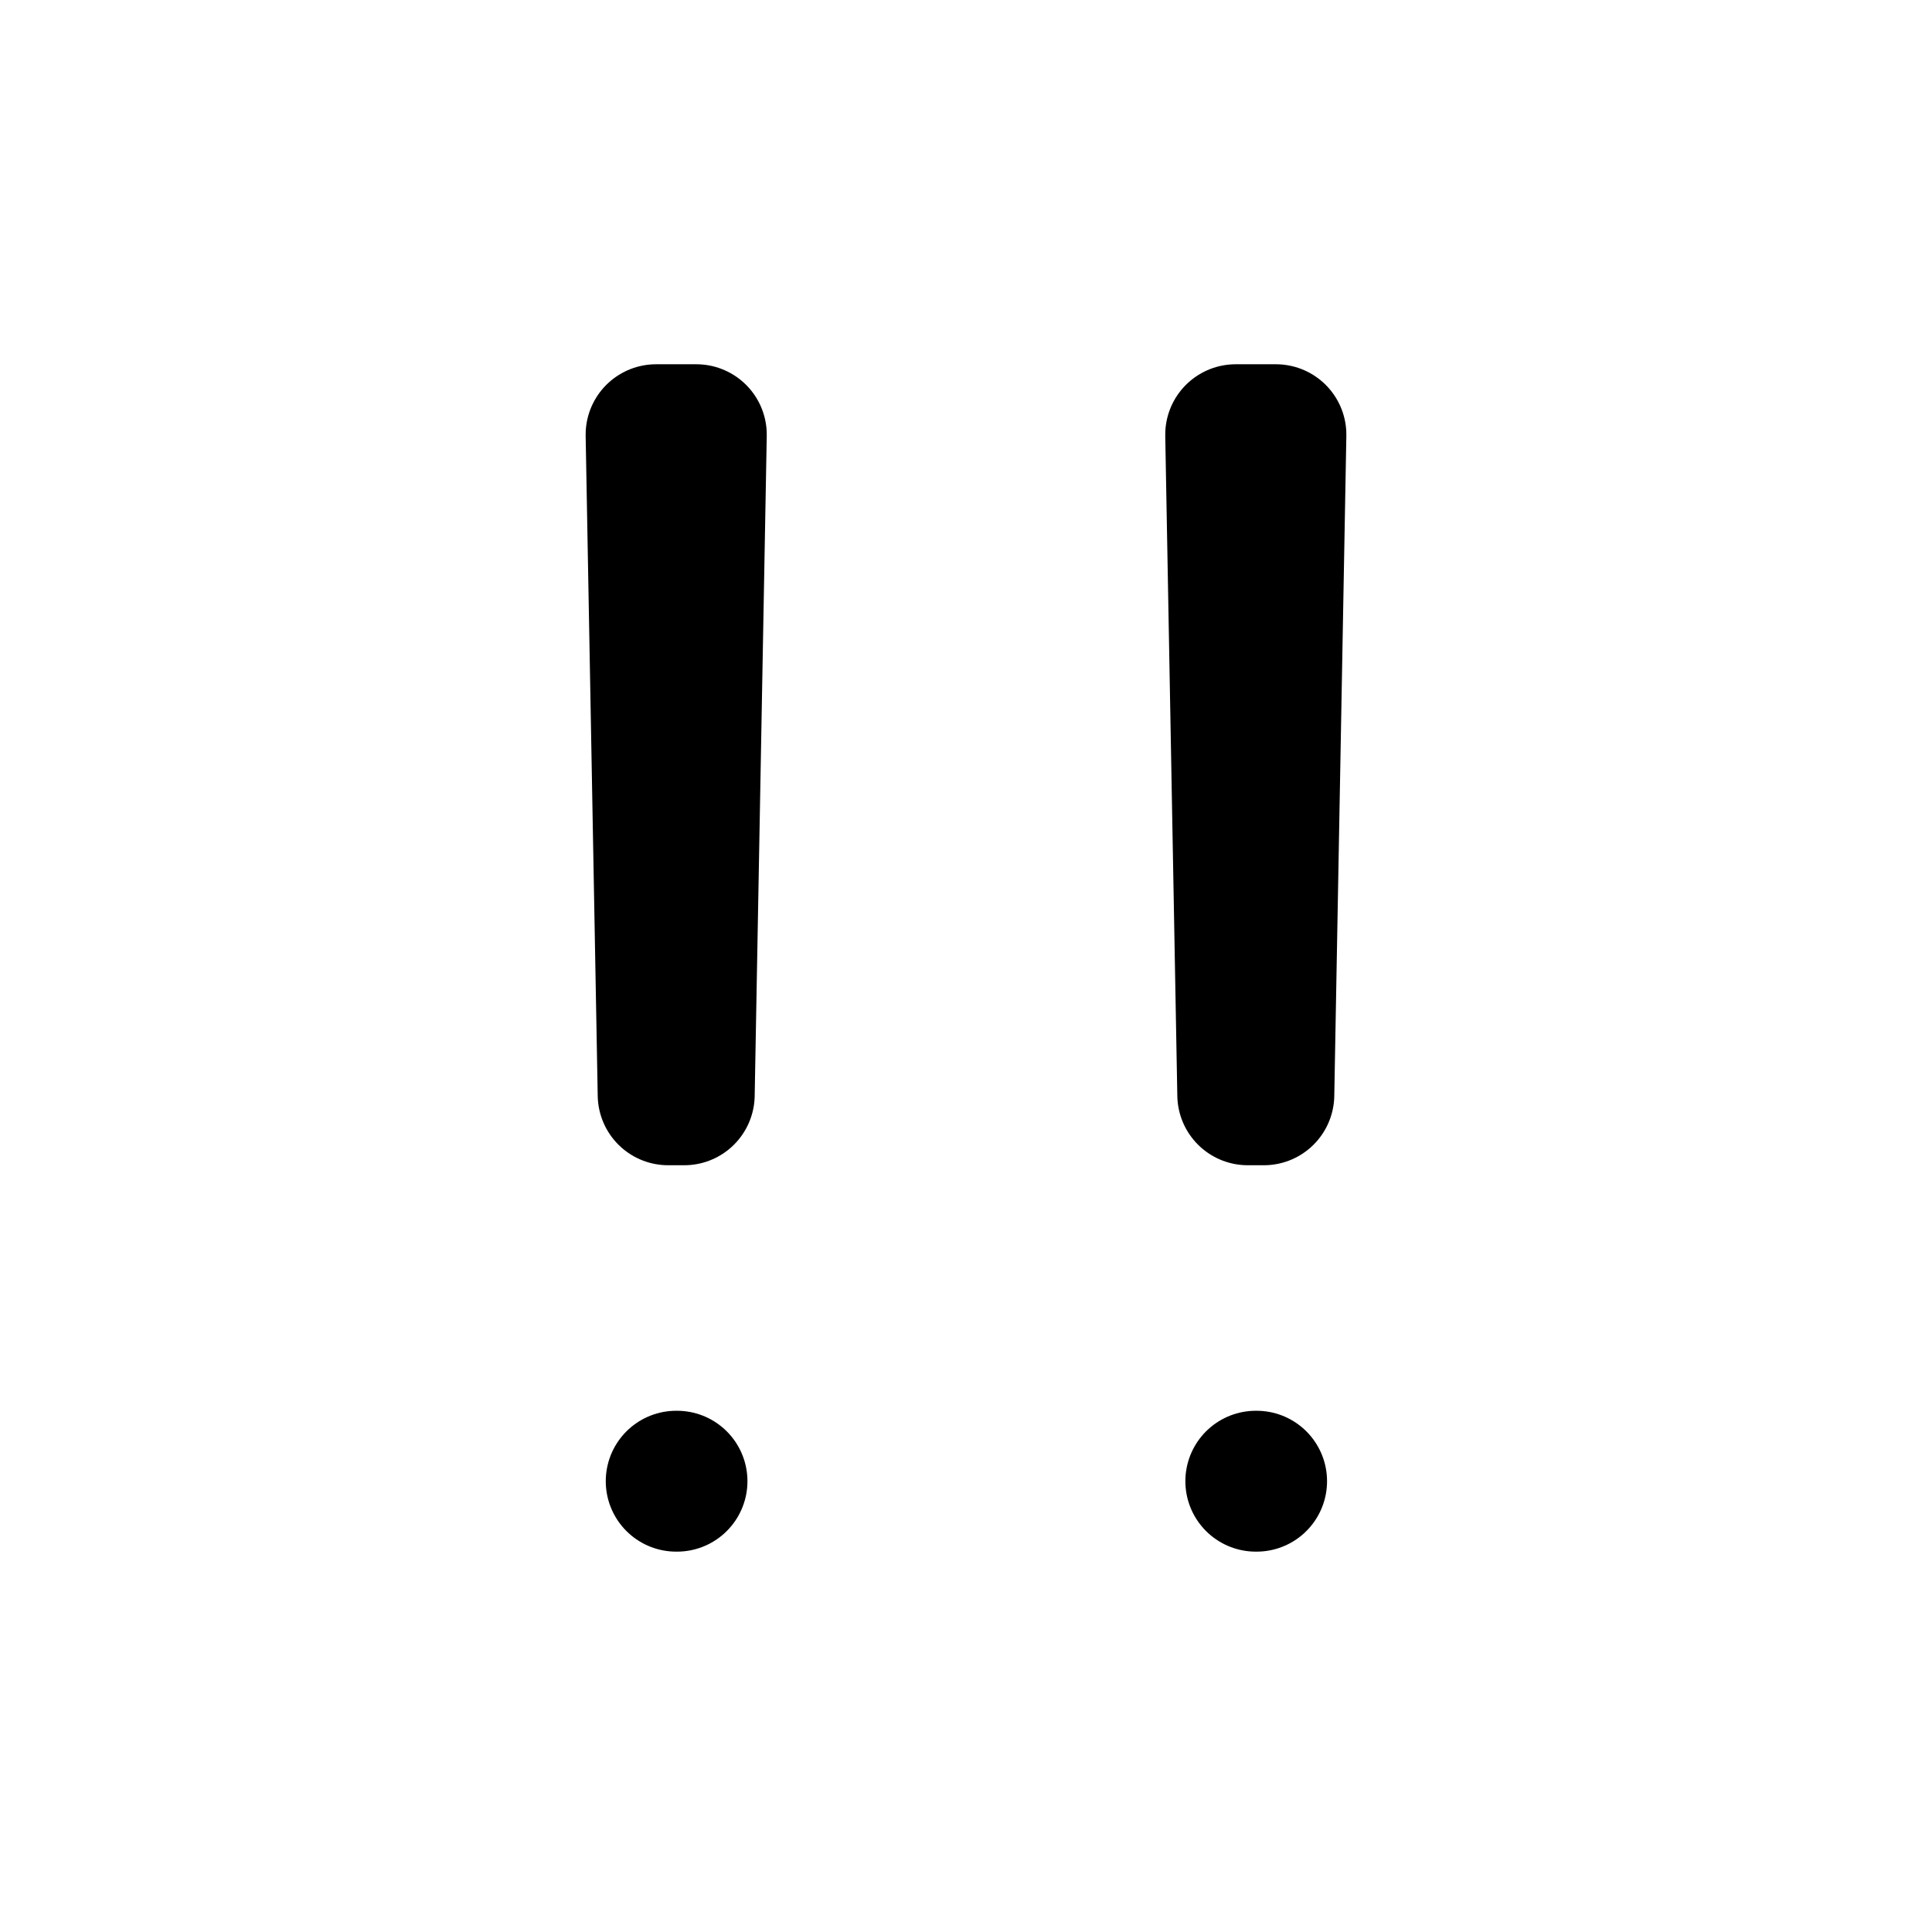
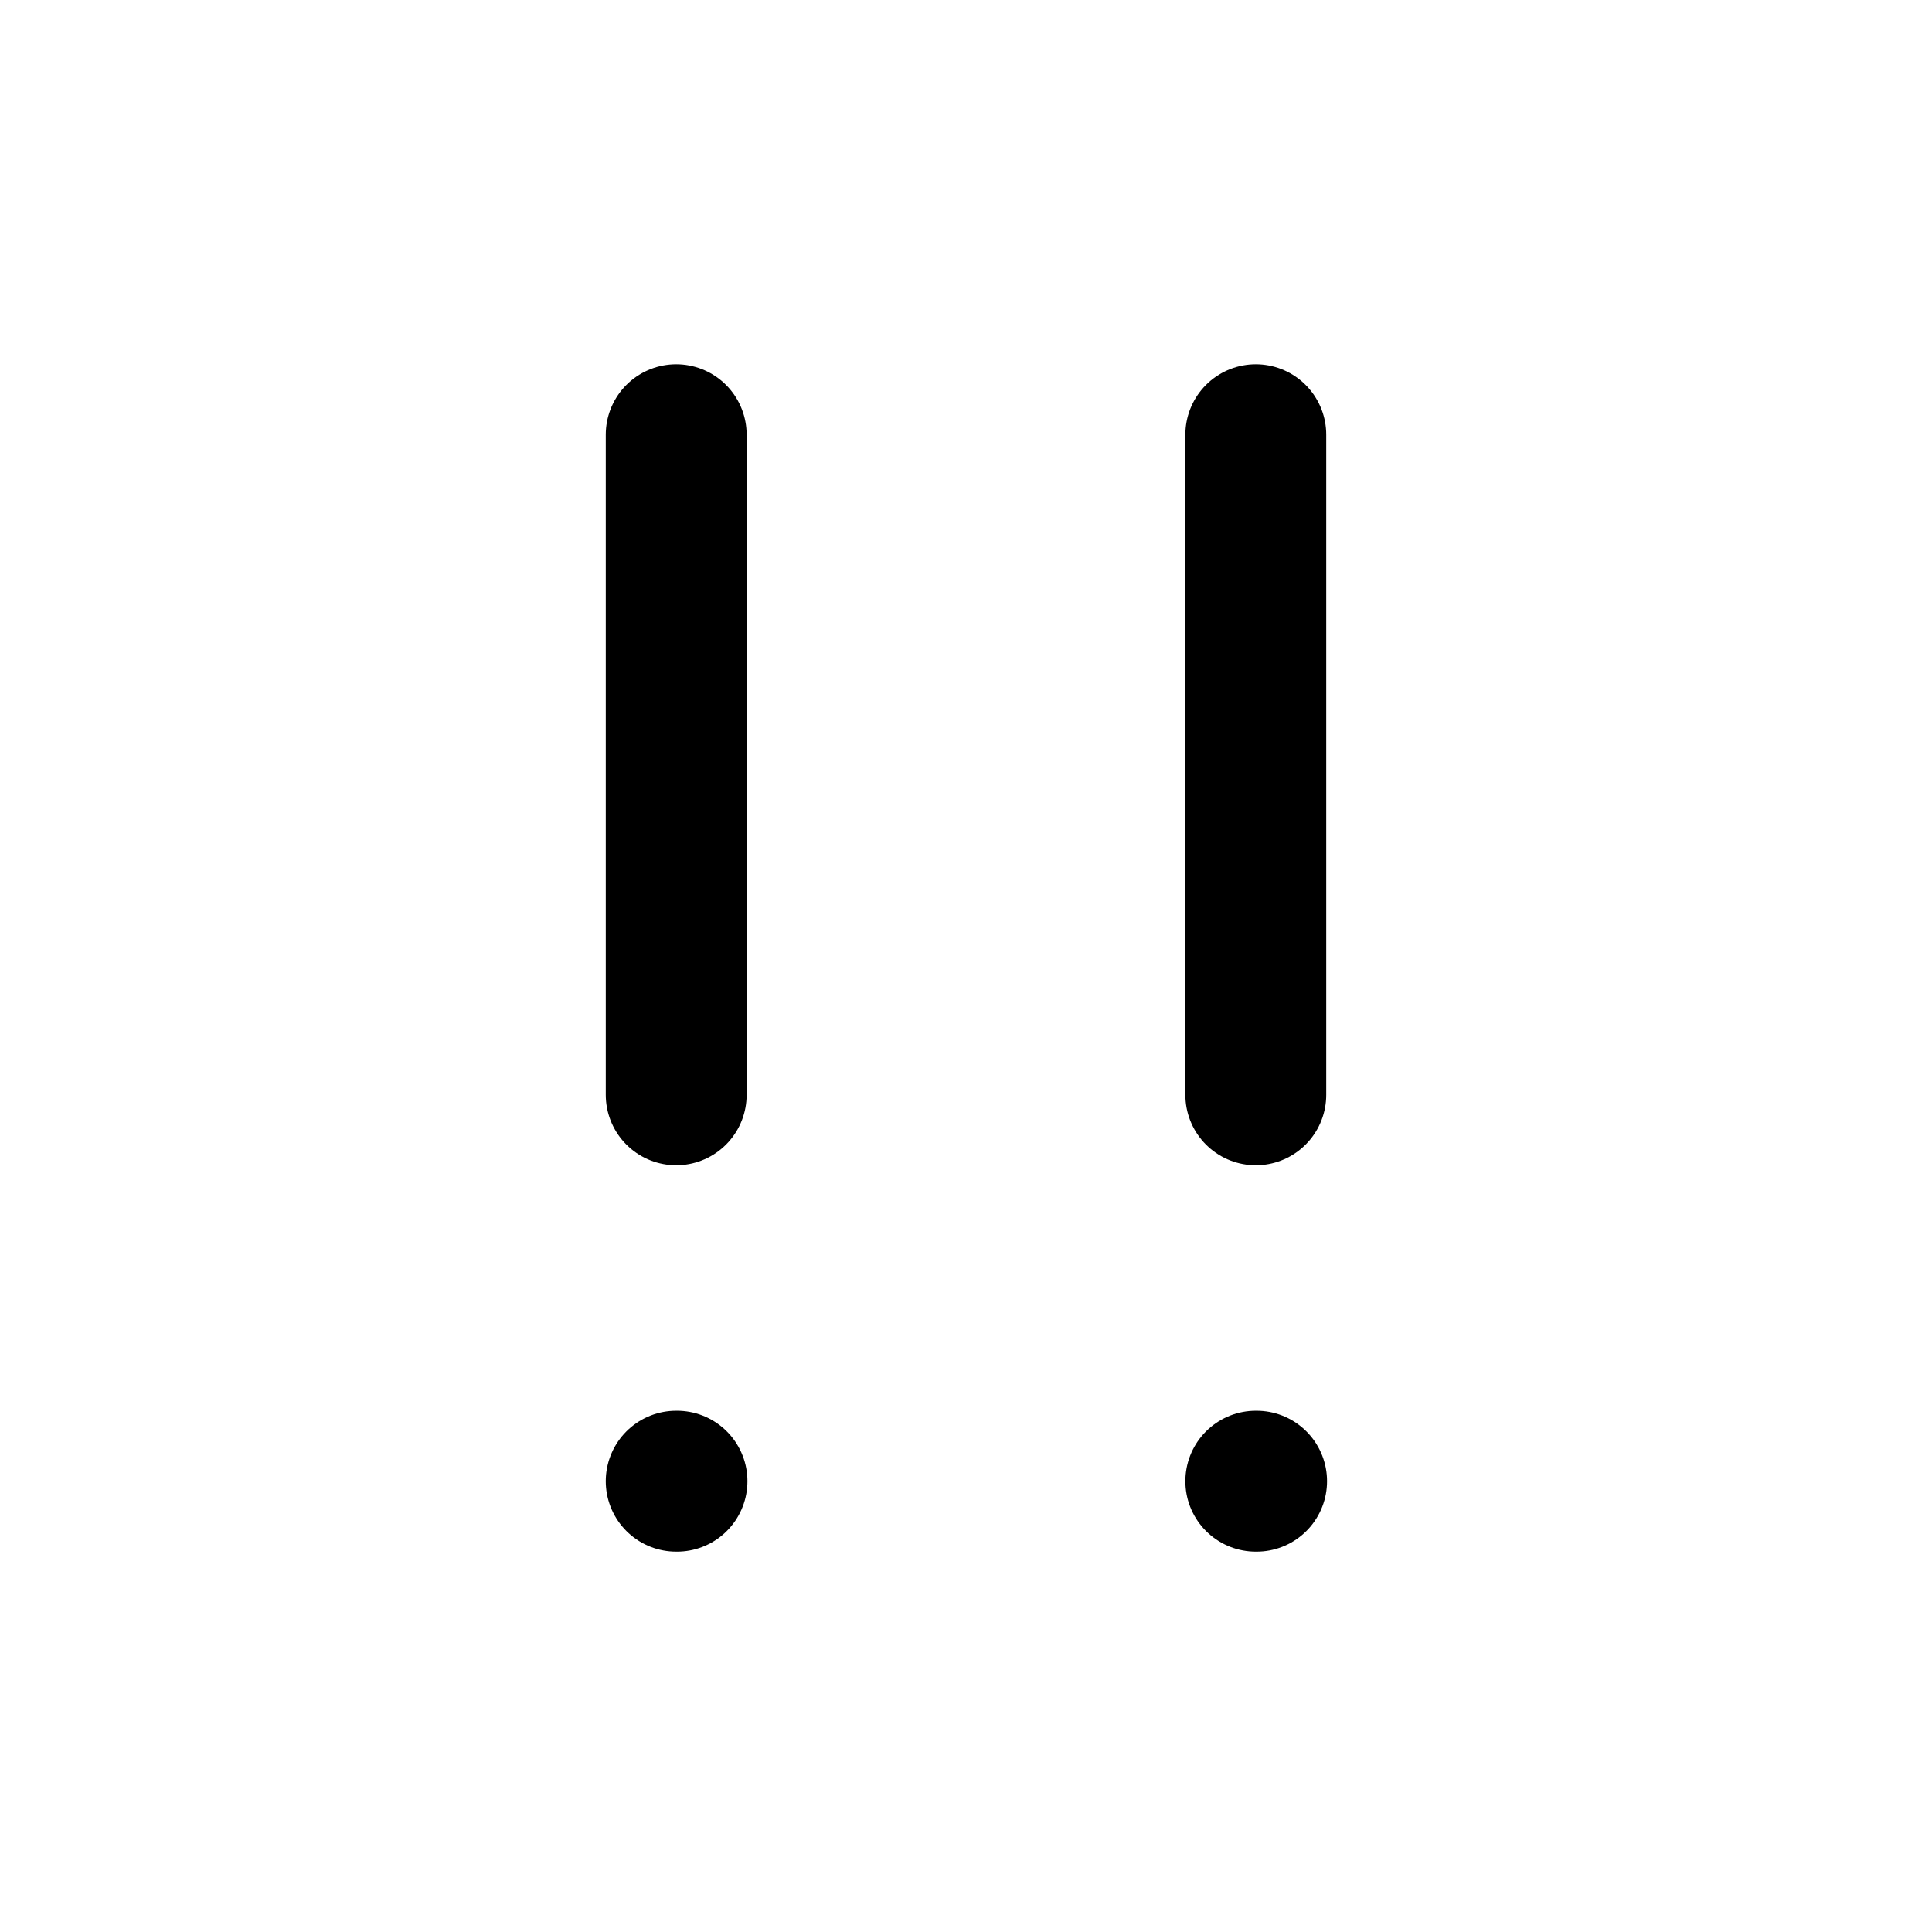
<svg xmlns="http://www.w3.org/2000/svg" width="24" height="24" viewBox="0 0 24 24" fill="none" stroke="#000000" stroke-width="1.75" stroke-linecap="round" stroke-linejoin="round">
-   <path d="M8.15 5.4 L8.65 5.4 L8.5 13.6 L8.3 13.6 Z" />
+   <path d="M 8.4 5.4 L 8.4 13.6" />
  <path d="M 8.4 18.4 L 8.41 18.4" />
-   <path d="M15.35 5.4 L15.85 5.4 L15.7 13.6 L15.5 13.6 Z" />
+   <path d="M 15.6 5.4 L 15.6 13.6" />
  <path d="M 15.6 18.4 L 15.61 18.4" />
</svg>
